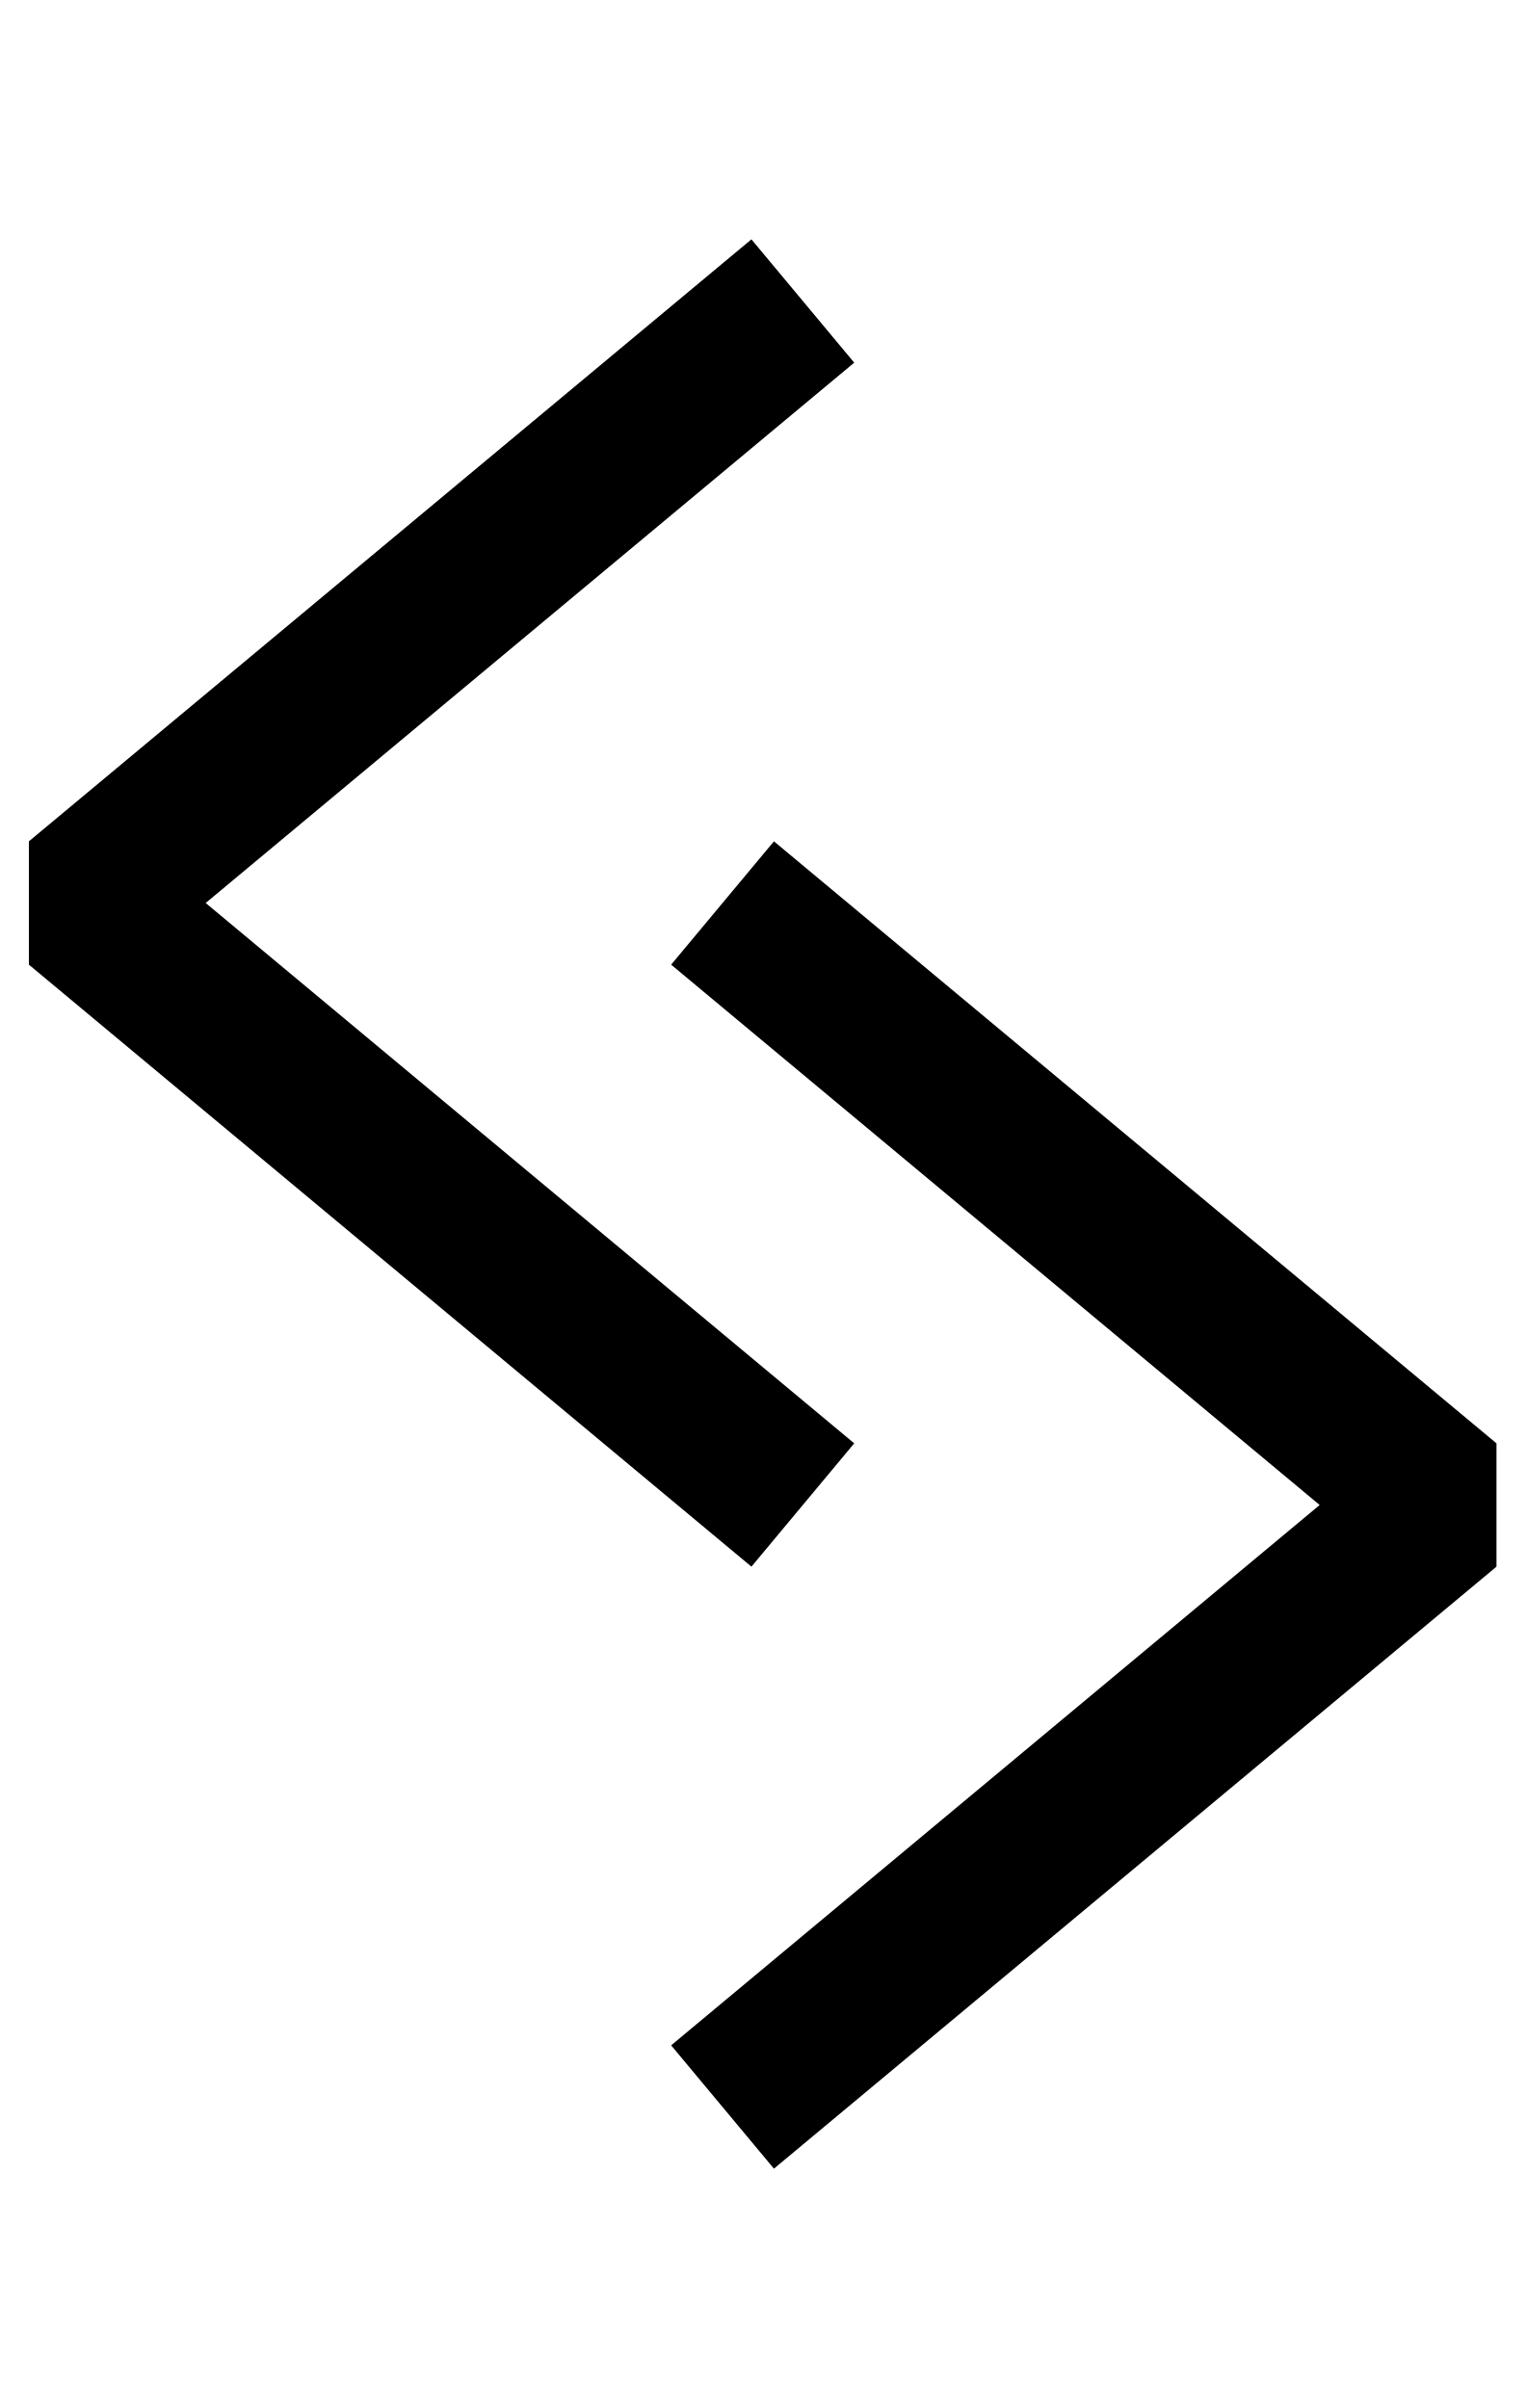
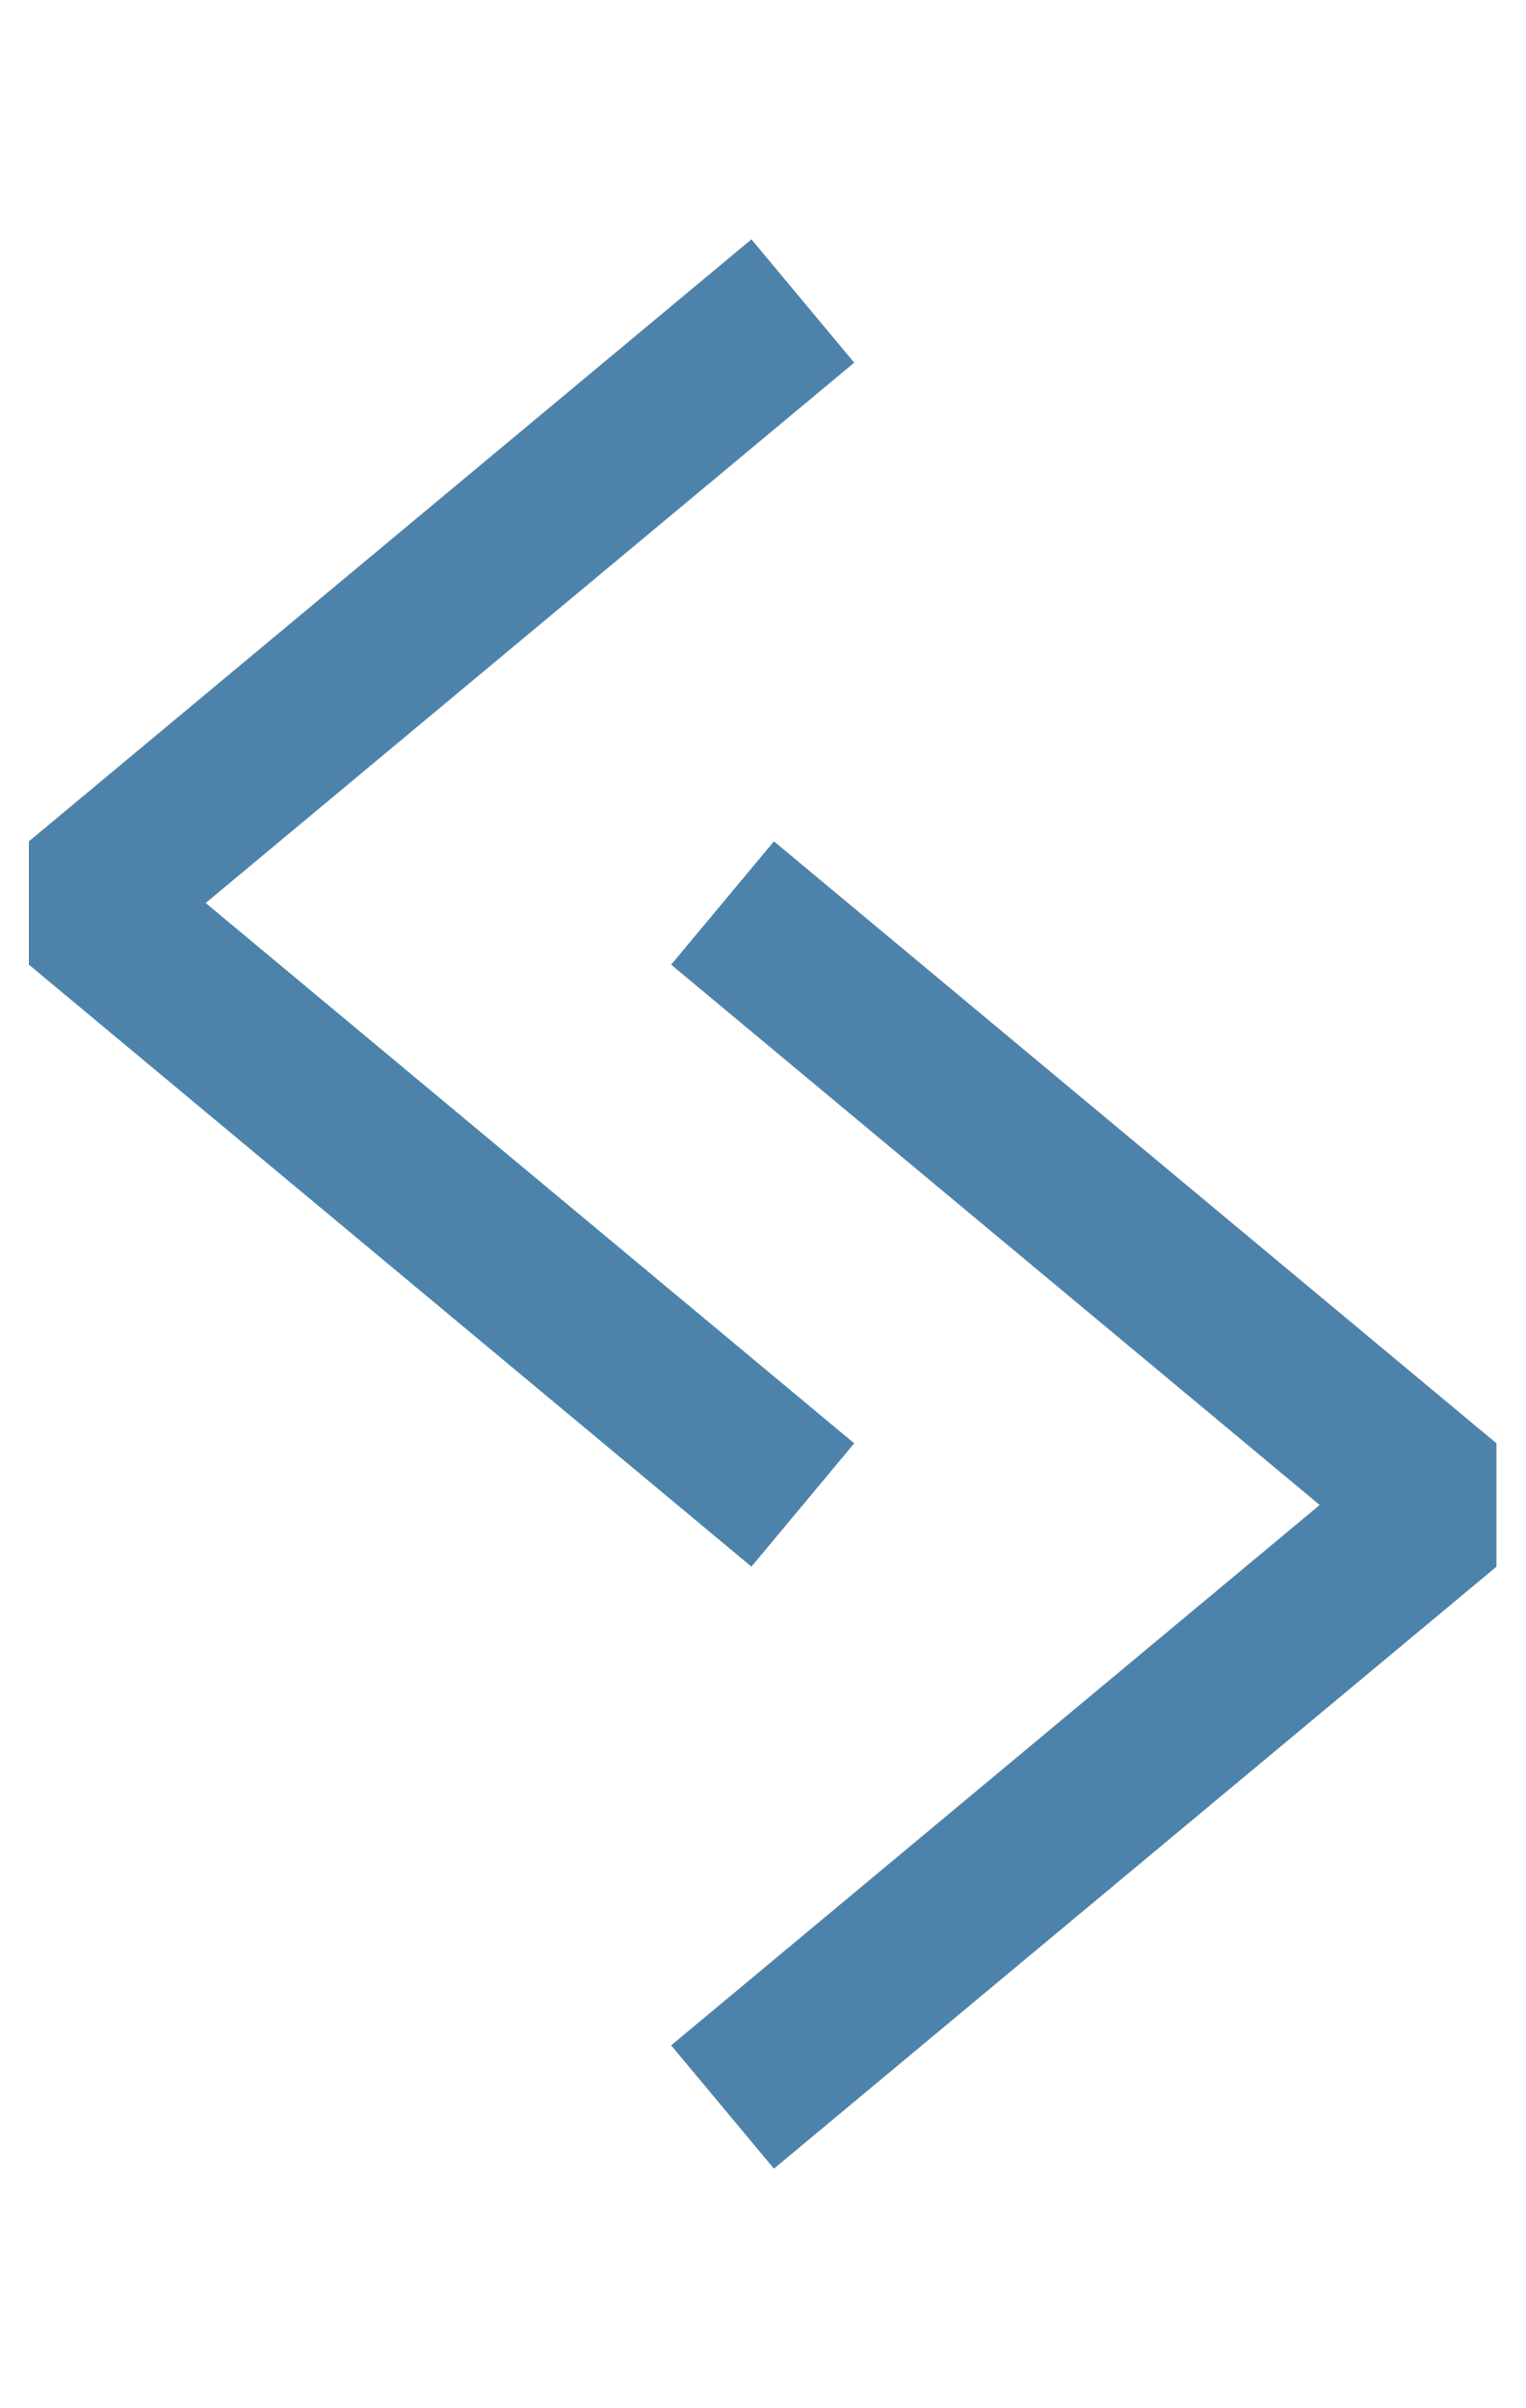
<svg xmlns="http://www.w3.org/2000/svg" version="1.0" width="38" height="60" id="svg21394">
  <defs id="defs21396" />
  <g id="layer1">
-     <path d="M 20,7.5 L 2,22.5 L 20,37.5" style="fill:none;fill-opacity:0.75;fill-rule:evenodd;stroke:#000000;stroke-width:4;stroke-linecap:butt;stroke-linejoin:bevel;stroke-miterlimit:4;stroke-dasharray:none;stroke-opacity:1" id="path21445" />
-     <path d="M 18,22.5 L 36,37.5 L 18,52.5" style="fill:none;fill-opacity:0.75;fill-rule:evenodd;stroke:#000000;stroke-width:4;stroke-linecap:butt;stroke-linejoin:bevel;stroke-miterlimit:4;stroke-dasharray:none;stroke-opacity:1" id="path21447" />
+     <path d="M 20,7.5 L 2,22.5 L 20,37.5" style="fill:none;fill-opacity:0.75;fill-rule:evenodd;stroke:#4D82AA;stroke-width:4;stroke-linecap:butt;stroke-linejoin:bevel;stroke-miterlimit:4;stroke-dasharray:none;stroke-opacity:1" id="path21445" />
+     <path d="M 18,22.5 L 36,37.5 L 18,52.5" style="fill:none;fill-opacity:0.75;fill-rule:evenodd;stroke:#4D82AA;stroke-width:4;stroke-linecap:butt;stroke-linejoin:bevel;stroke-miterlimit:4;stroke-dasharray:none;stroke-opacity:1" id="path21447" />
  </g>
</svg>
